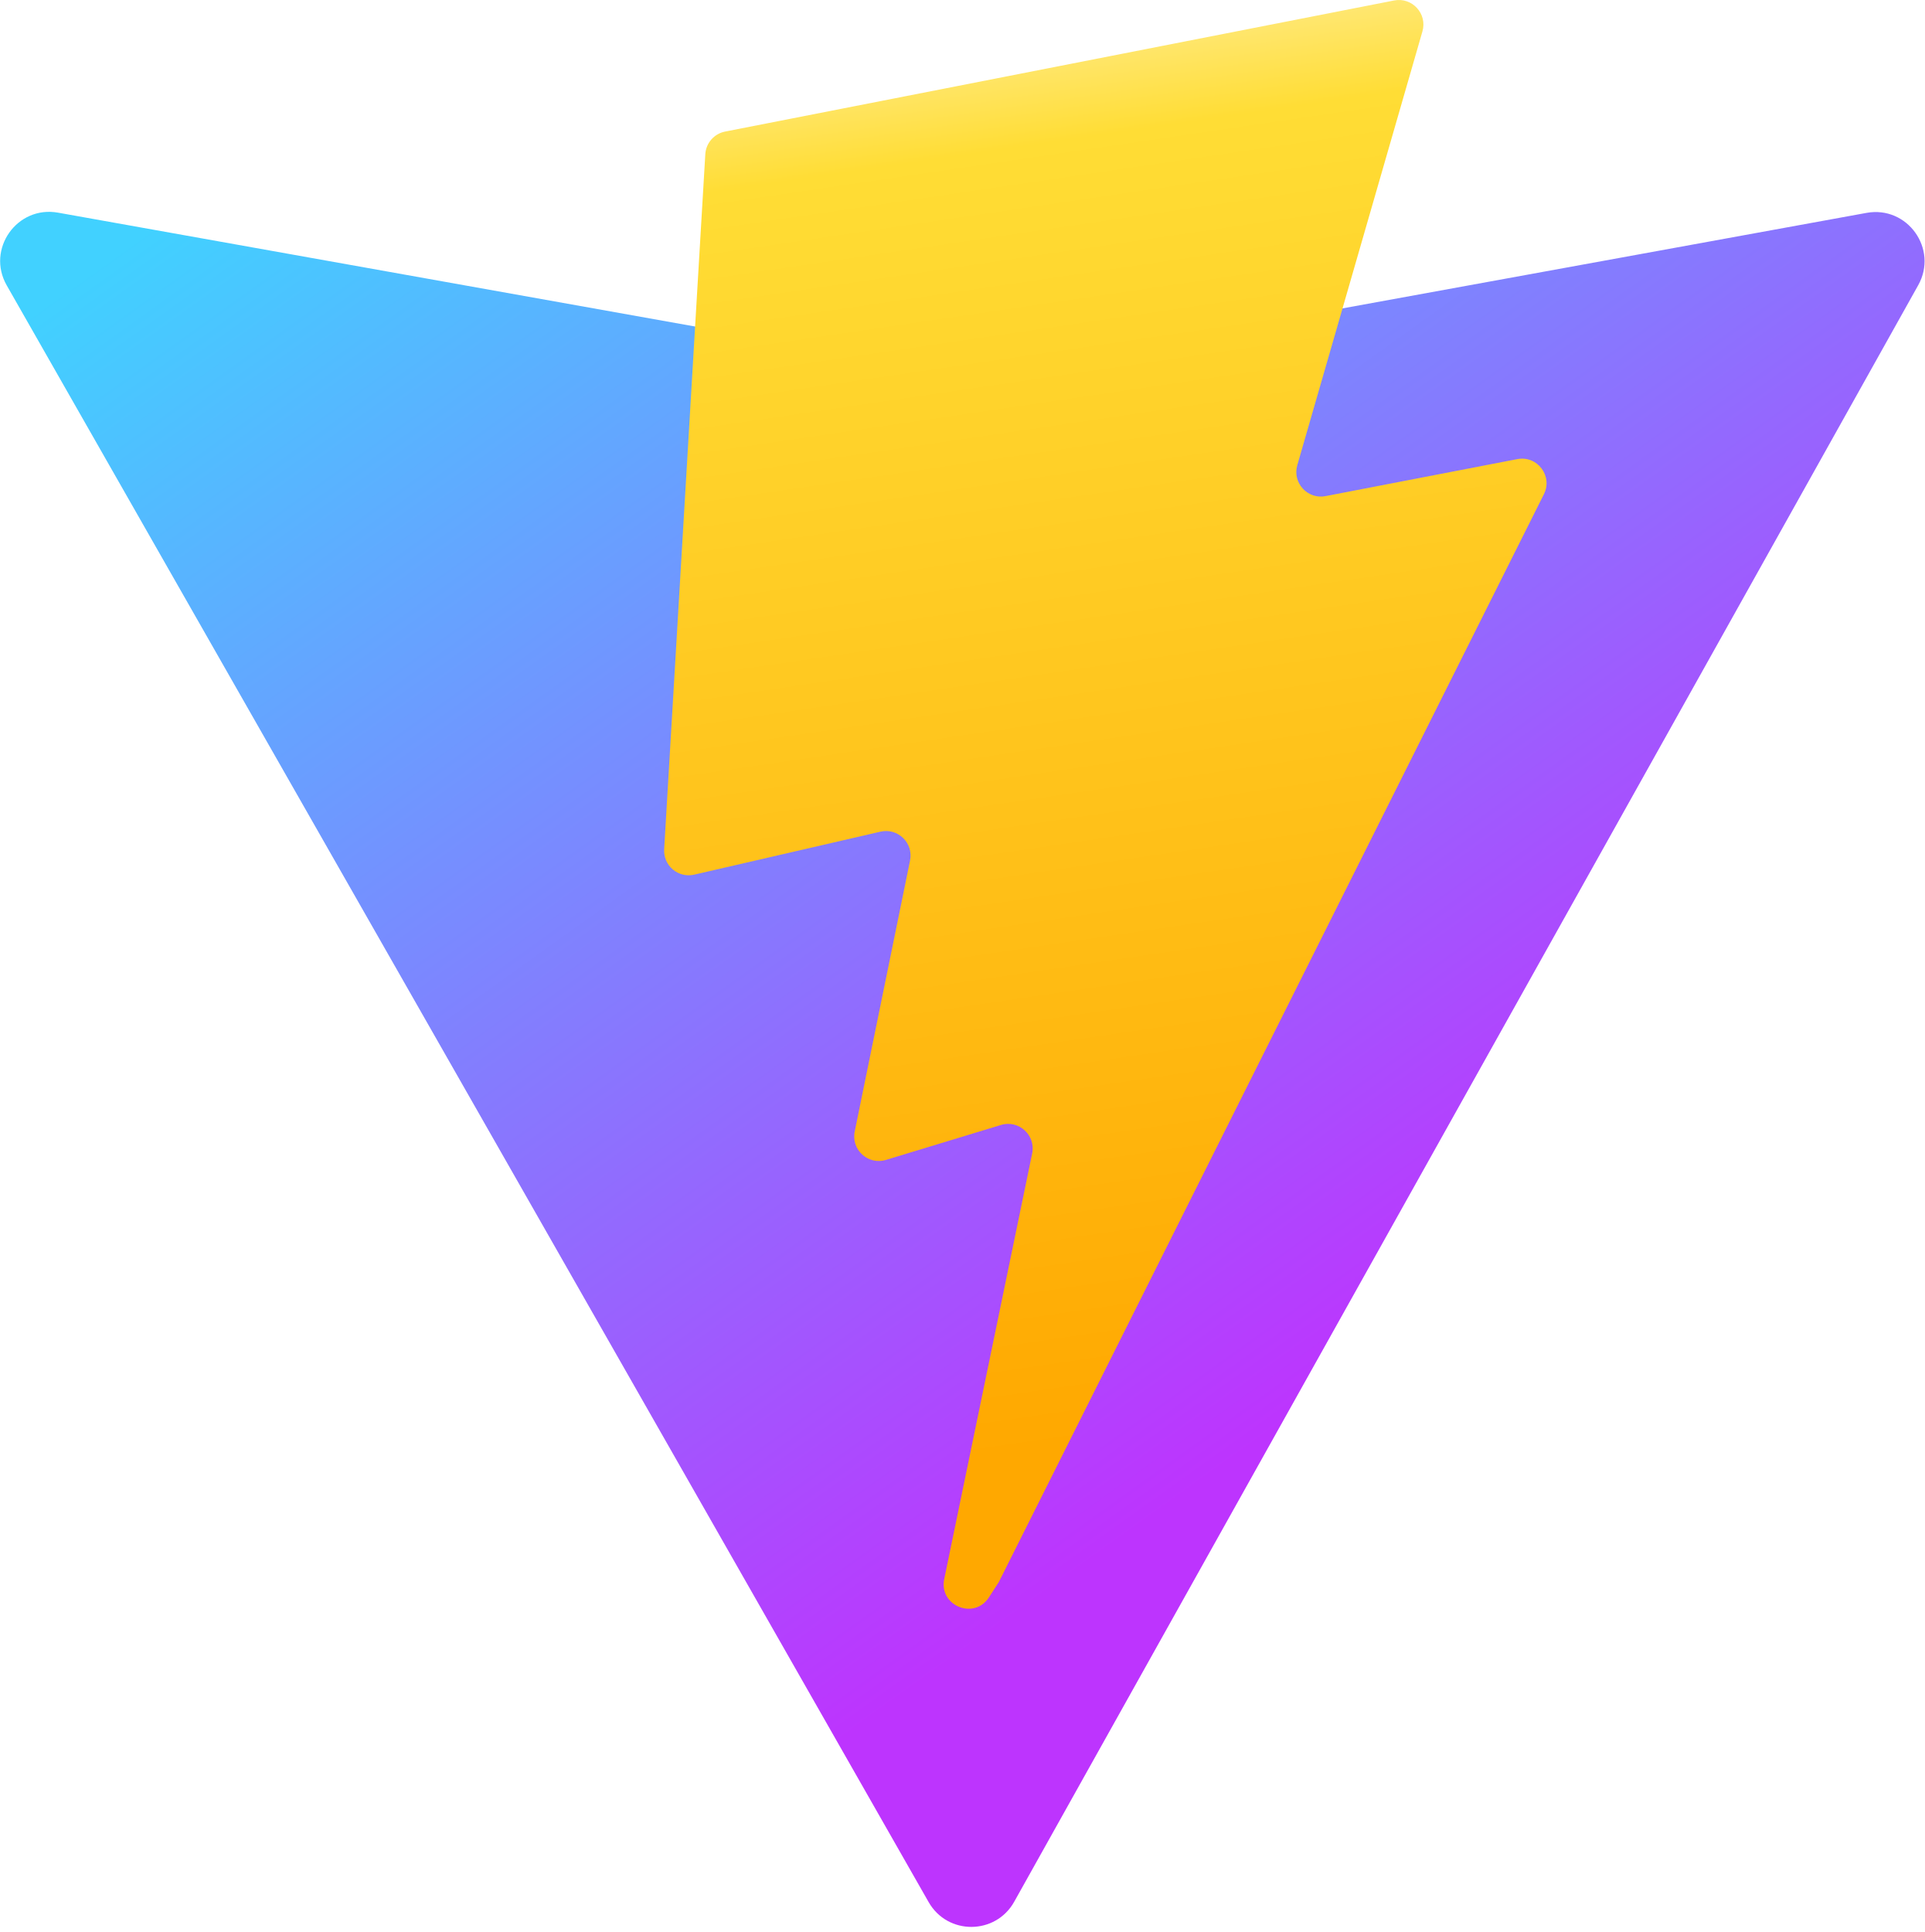
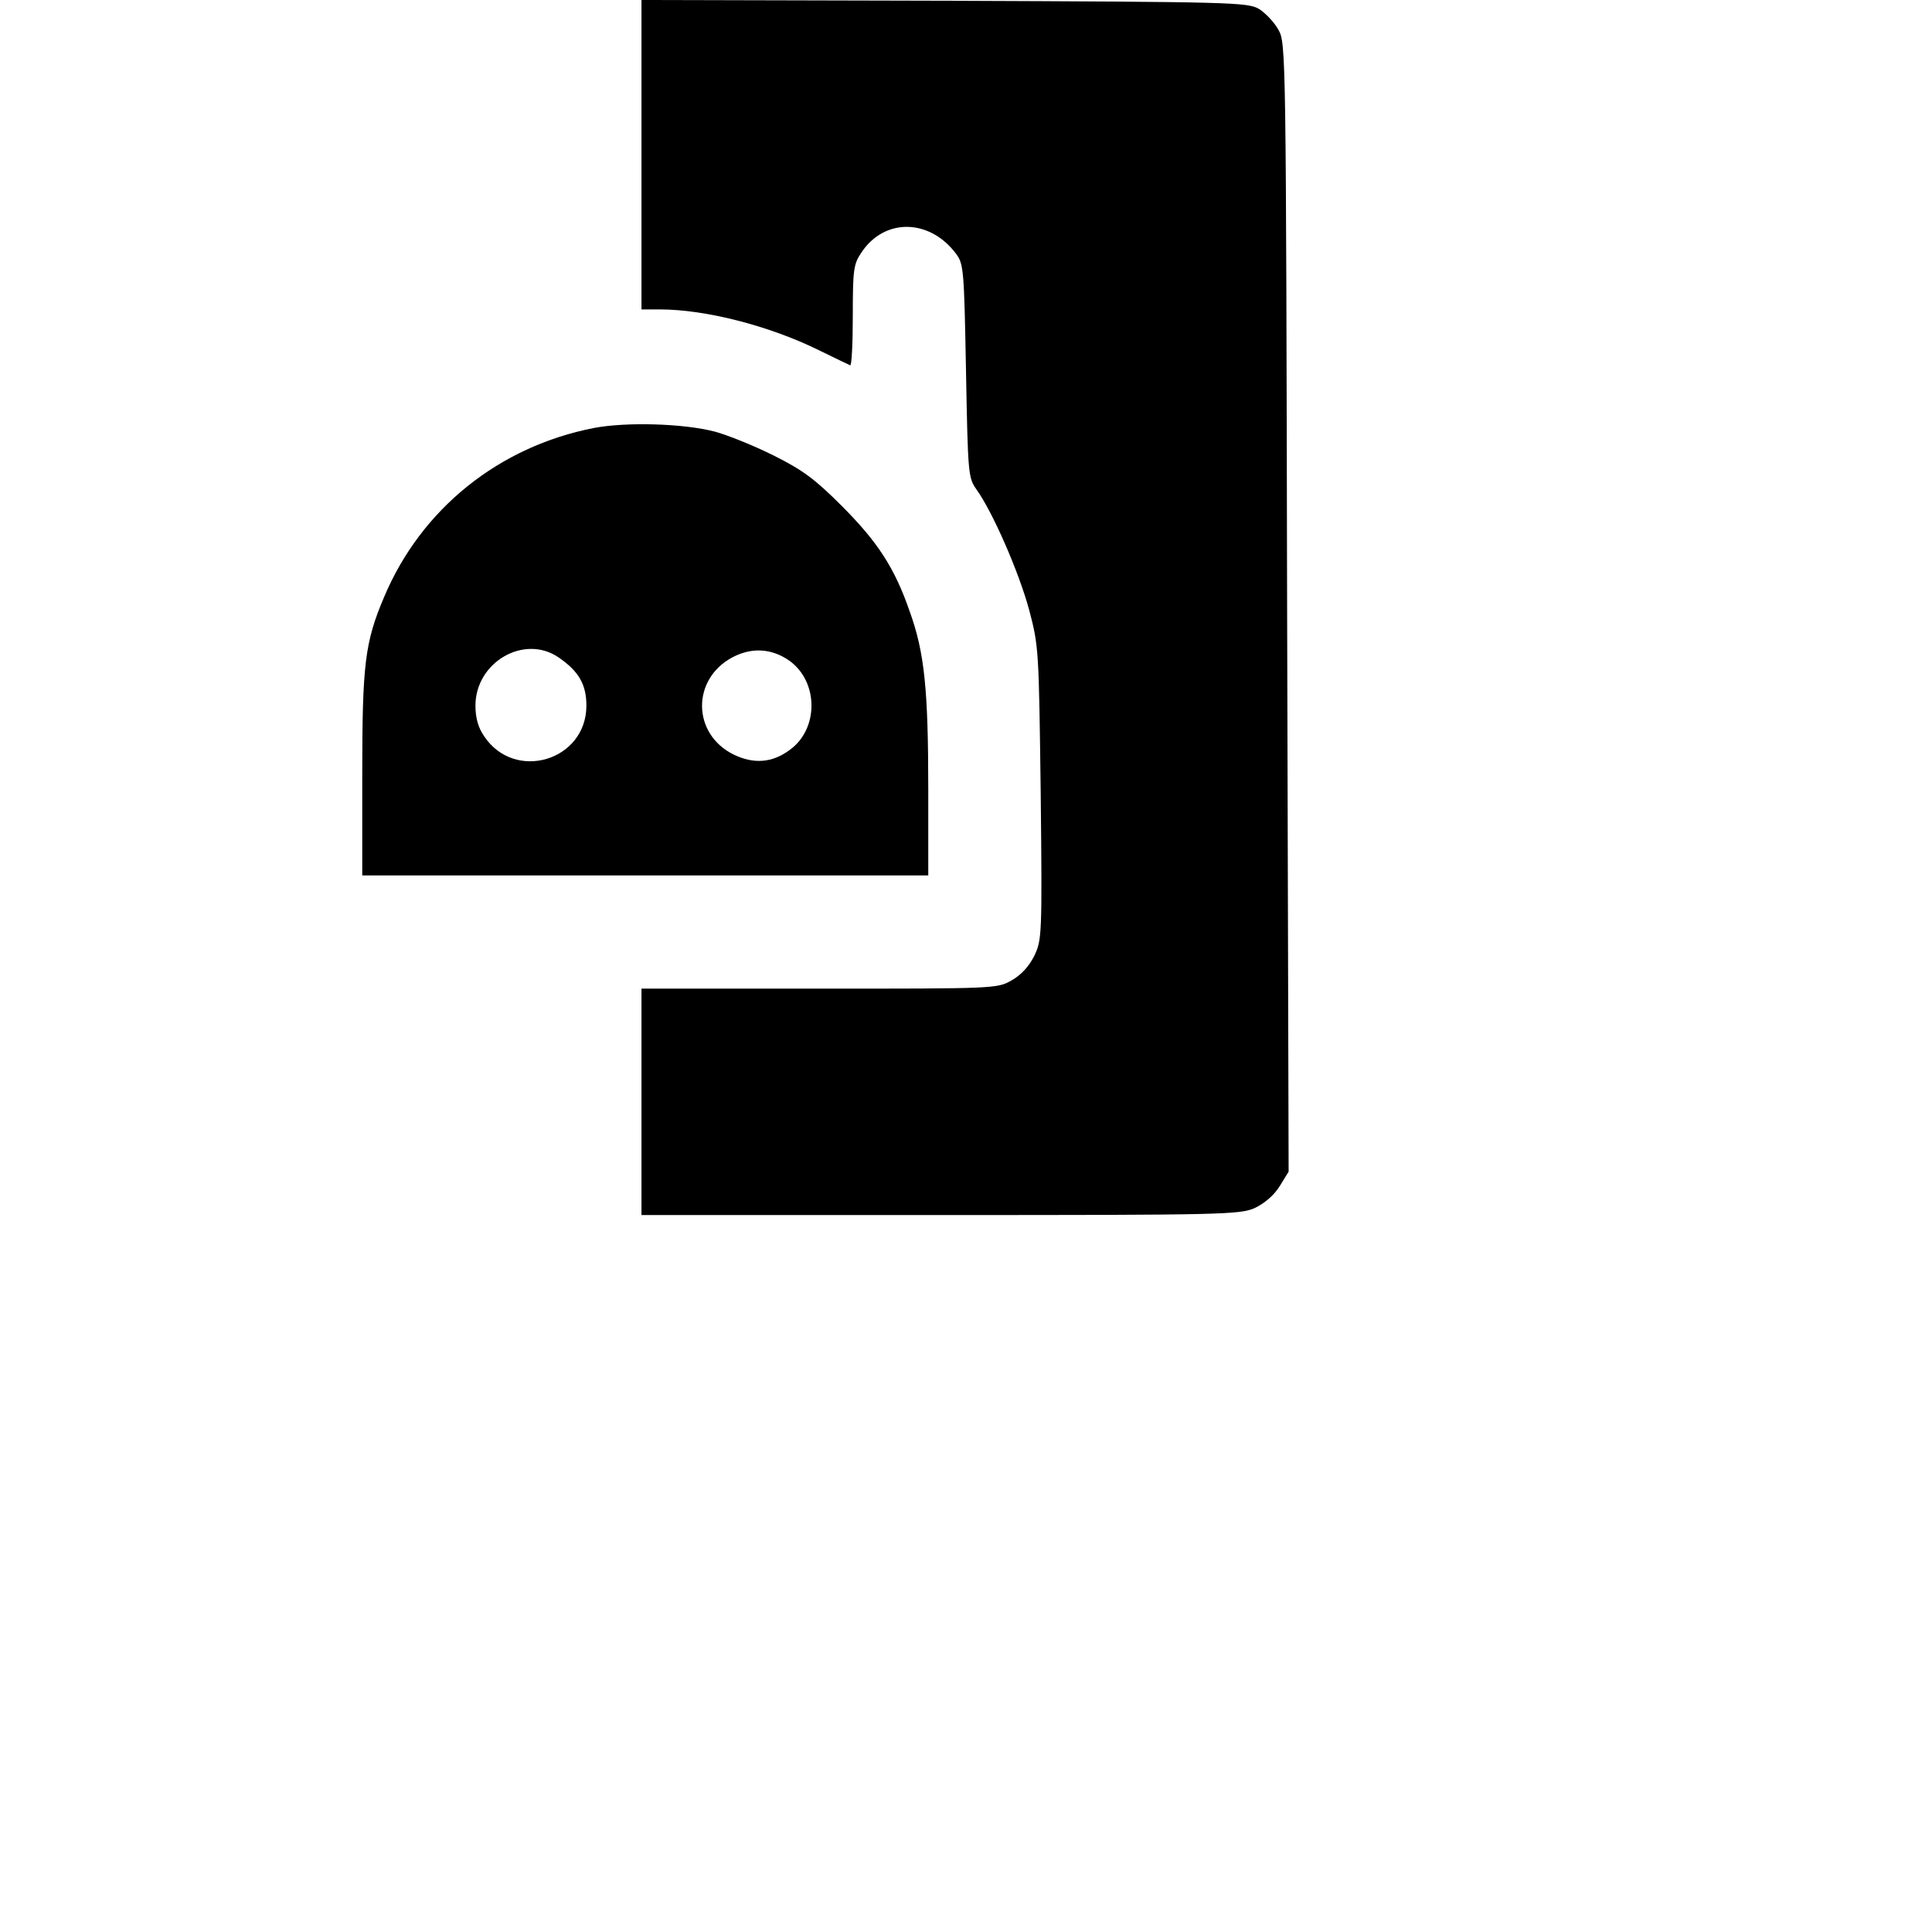
- <svg xmlns="http://www.w3.org/2000/svg" aria-hidden="true" role="img" class="iconify iconify--logos" width="31.88" height="32" preserveAspectRatio="xMidYMid meet" viewBox="0 0 256 257">
-   <defs>
-     <linearGradient id="IconifyId1813088fe1fbc01fb466" x1="-.828%" x2="57.636%" y1="7.652%" y2="78.411%">
-       <stop offset="0%" stop-color="#41D1FF" />
-       <stop offset="100%" stop-color="#BD34FE" />
-     </linearGradient>
-     <linearGradient id="IconifyId1813088fe1fbc01fb467" x1="43.376%" x2="50.316%" y1="2.242%" y2="89.03%">
-       <stop offset="0%" stop-color="#FFEA83" />
-       <stop offset="8.333%" stop-color="#FFDD35" />
-       <stop offset="100%" stop-color="#FFA800" />
-     </linearGradient>
-   </defs>
-   <path fill="url(#IconifyId1813088fe1fbc01fb466)" d="M255.153 37.938L134.897 252.976c-2.483 4.44-8.862 4.466-11.382.048L.875 37.958c-2.746-4.814 1.371-10.646 6.827-9.67l120.385 21.517a6.537 6.537 0 0 0 2.322-.004l117.867-21.483c5.438-.991 9.574 4.796 6.877 9.62Z" />
-   <path fill="url(#IconifyId1813088fe1fbc01fb467)" d="M185.432.063L96.44 17.501a3.268 3.268 0 0 0-2.634 3.014l-5.474 92.456a3.268 3.268 0 0 0 3.997 3.378l24.777-5.718c2.318-.535 4.413 1.507 3.936 3.838l-7.361 36.047c-.495 2.426 1.782 4.5 4.151 3.78l15.304-4.649c2.372-.72 4.652 1.36 4.15 3.788l-11.698 56.621c-.732 3.542 3.979 5.473 5.943 2.437l1.313-2.028l72.516-144.72c1.215-2.423-.88-5.186-3.54-4.672l-25.505 4.922c-2.396.462-4.435-1.77-3.759-4.114l16.646-57.705c.677-2.35-1.37-4.583-3.769-4.113Z" />
+ <svg xmlns="http://www.w3.org/2000/svg" version="1.0" width="512pt" height="512pt" viewBox="0 0 512 512" preserveAspectRatio="xMidYMid meet">
+   <g transform="translate(0,512) scale(0.1,-0.1)" fill="#000000" stroke="none">
+     <path d="M1700 4710 l0 -410 49 0 c120 0 289 -43 421 -108 41 -20 78 -38 83 -40 4 -2 7 57 7 131 0 123 2 137 23 168 61 92 181 90 251 -4 20 -27 21 -44 26 -310 5 -272 6 -283 27 -313 44 -61 113 -220 140 -319 26 -98 26 -106 31 -487 4 -378 3 -389 -17 -431 -14 -28 -35 -51 -60 -65 -38 -22 -44 -22 -510 -22 l-471 0 0 -300 0 -300 793 0 c750 0 794 1 833 19 25 12 50 33 65 57 l24 39 -4 1495 c-3 1471 -3 1496 -23 1531 -11 20 -34 44 -51 55 -31 18 -65 19 -834 22 l-803 2 0 -410z" />
+     <path d="M1575 3986 c-253 -49 -459 -215 -557 -448 -51 -120 -58 -178 -58 -470 l0 -268 750 0 750 0 0 228 c0 265 -10 363 -49 471 -40 116 -85 185 -181 281 -70 70 -102 94 -180 133 -52 26 -122 54 -155 63 -84 22 -235 26 -320 10z m-95 -608 c54 -37 74 -72 74 -128 0 -146 -190 -203 -271 -81 -16 23 -23 49 -23 81 0 115 129 190 220 128z m612 -9 c78 -56 78 -182 0 -237 -46 -34 -95 -37 -147 -12 -111 54 -113 200 -4 258 51 27 104 24 151 -9z" />
+   </g>
</svg>
